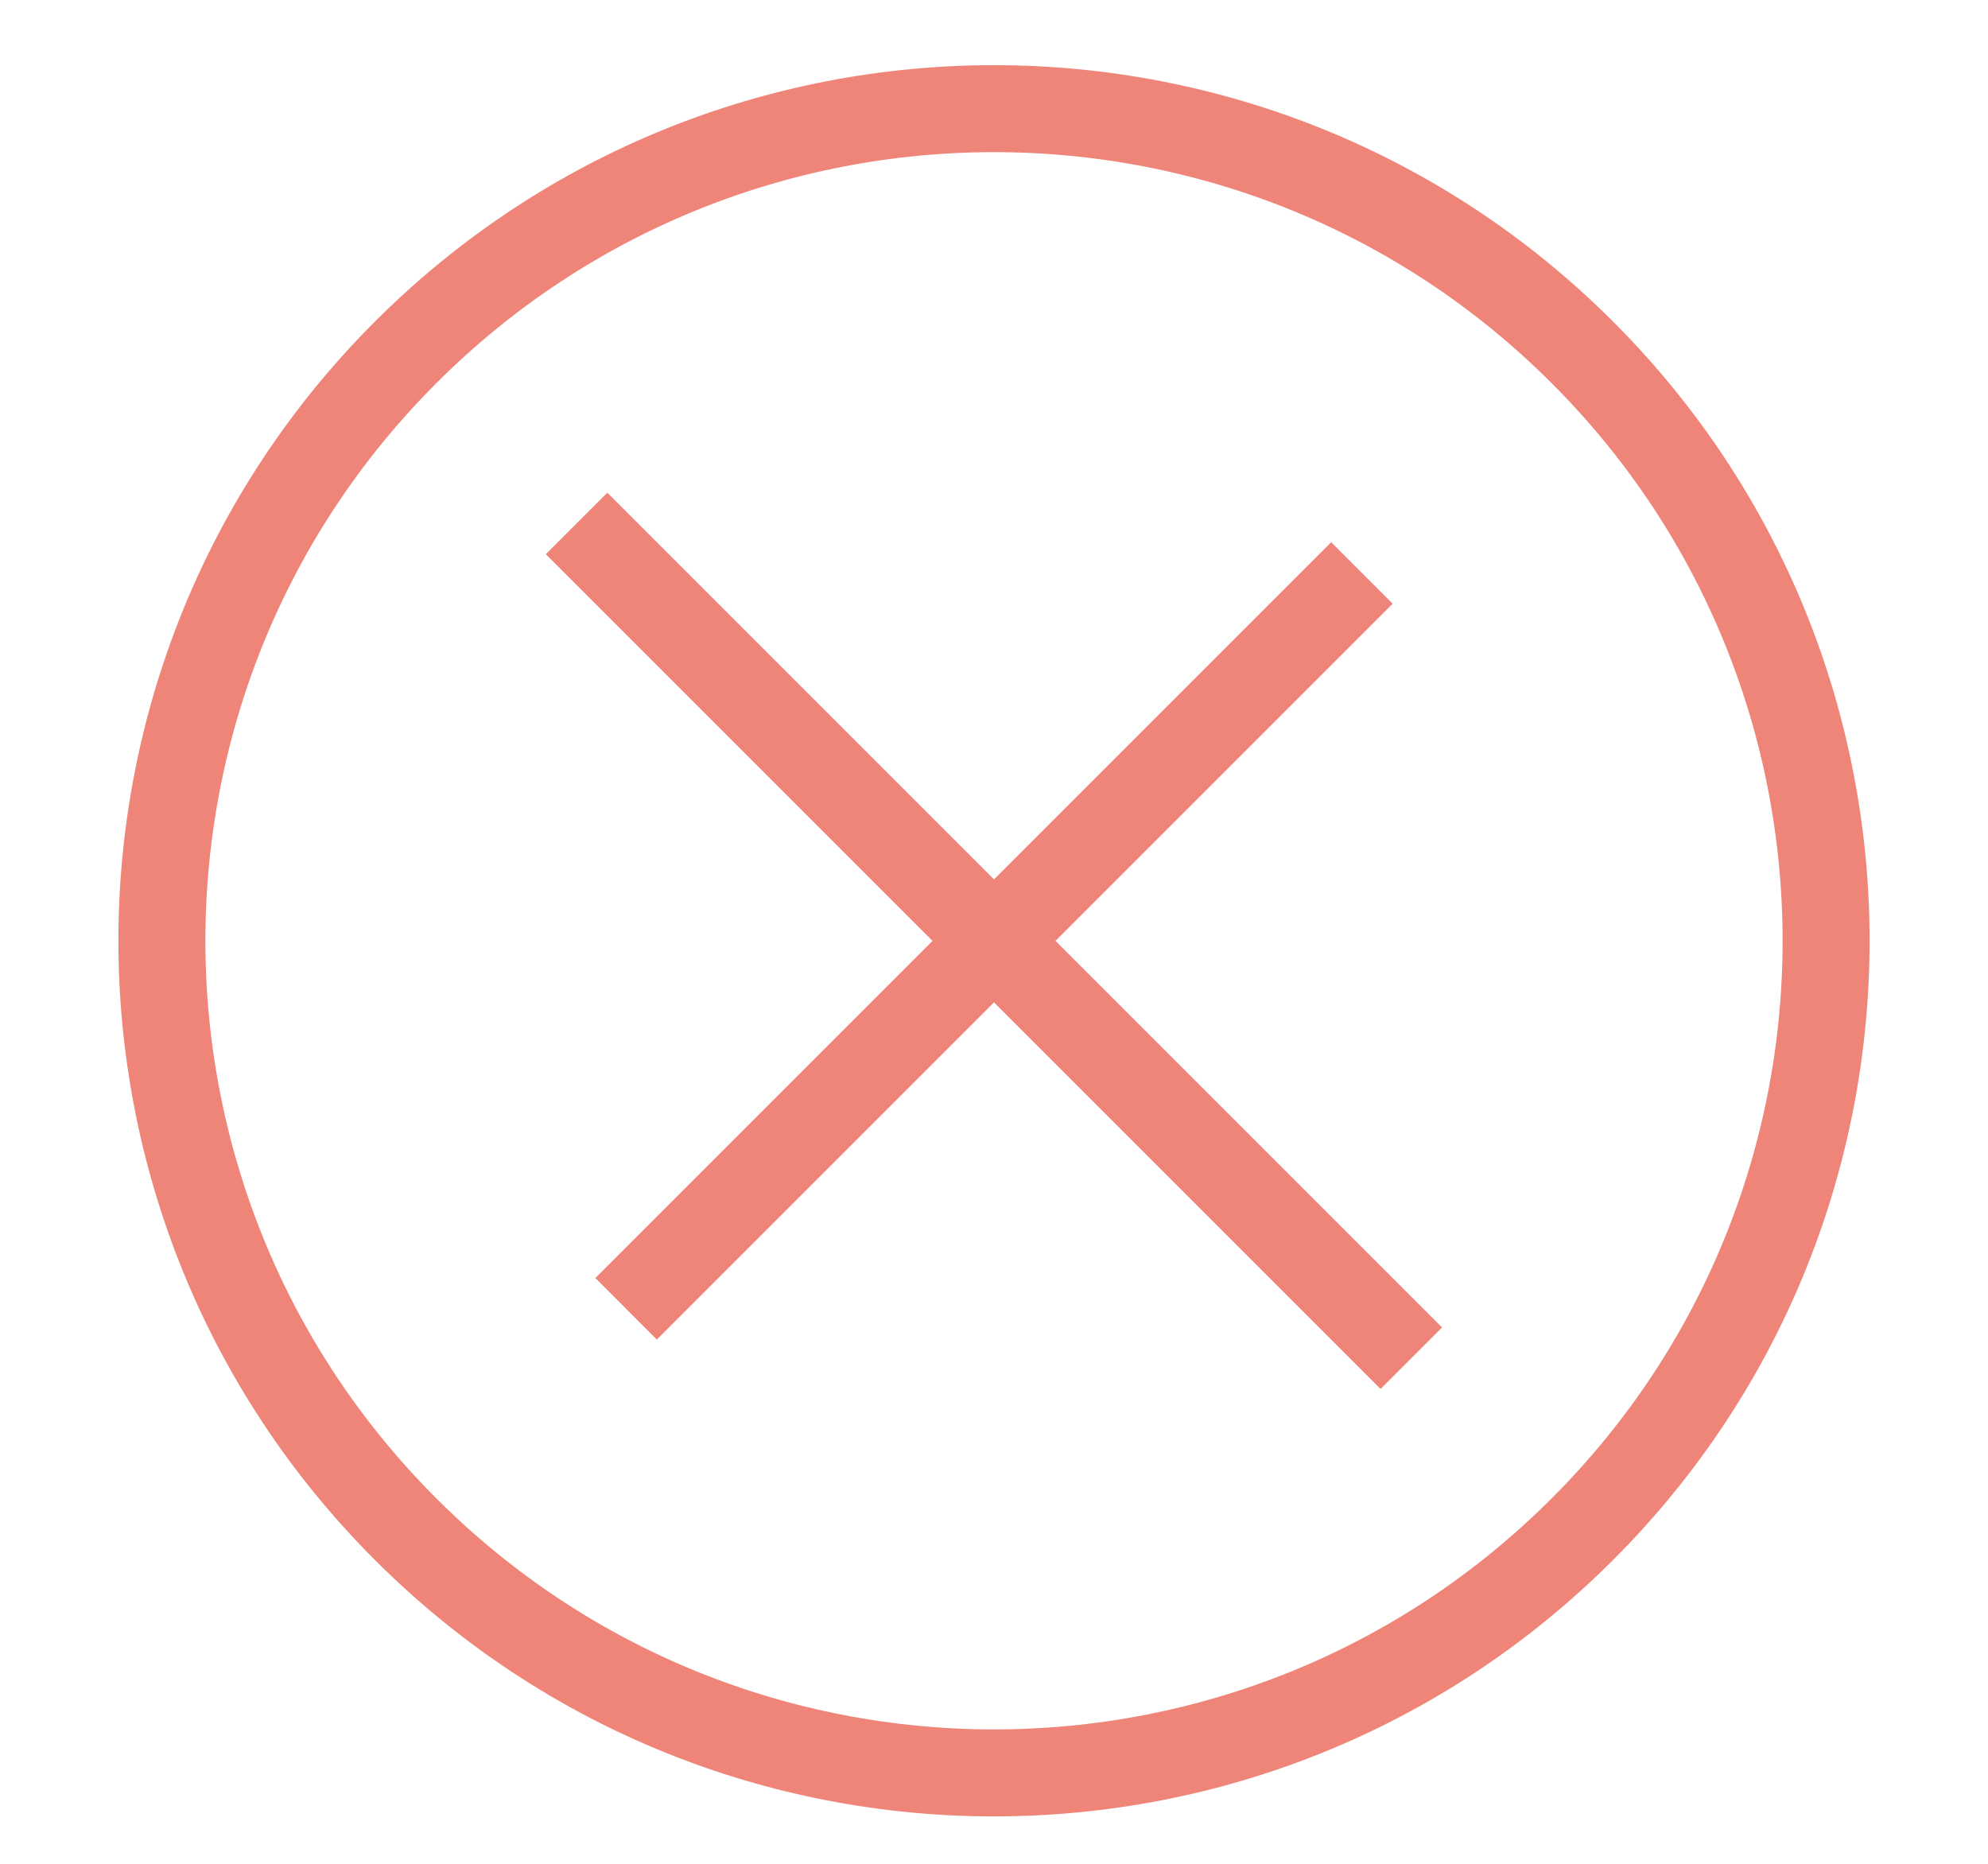
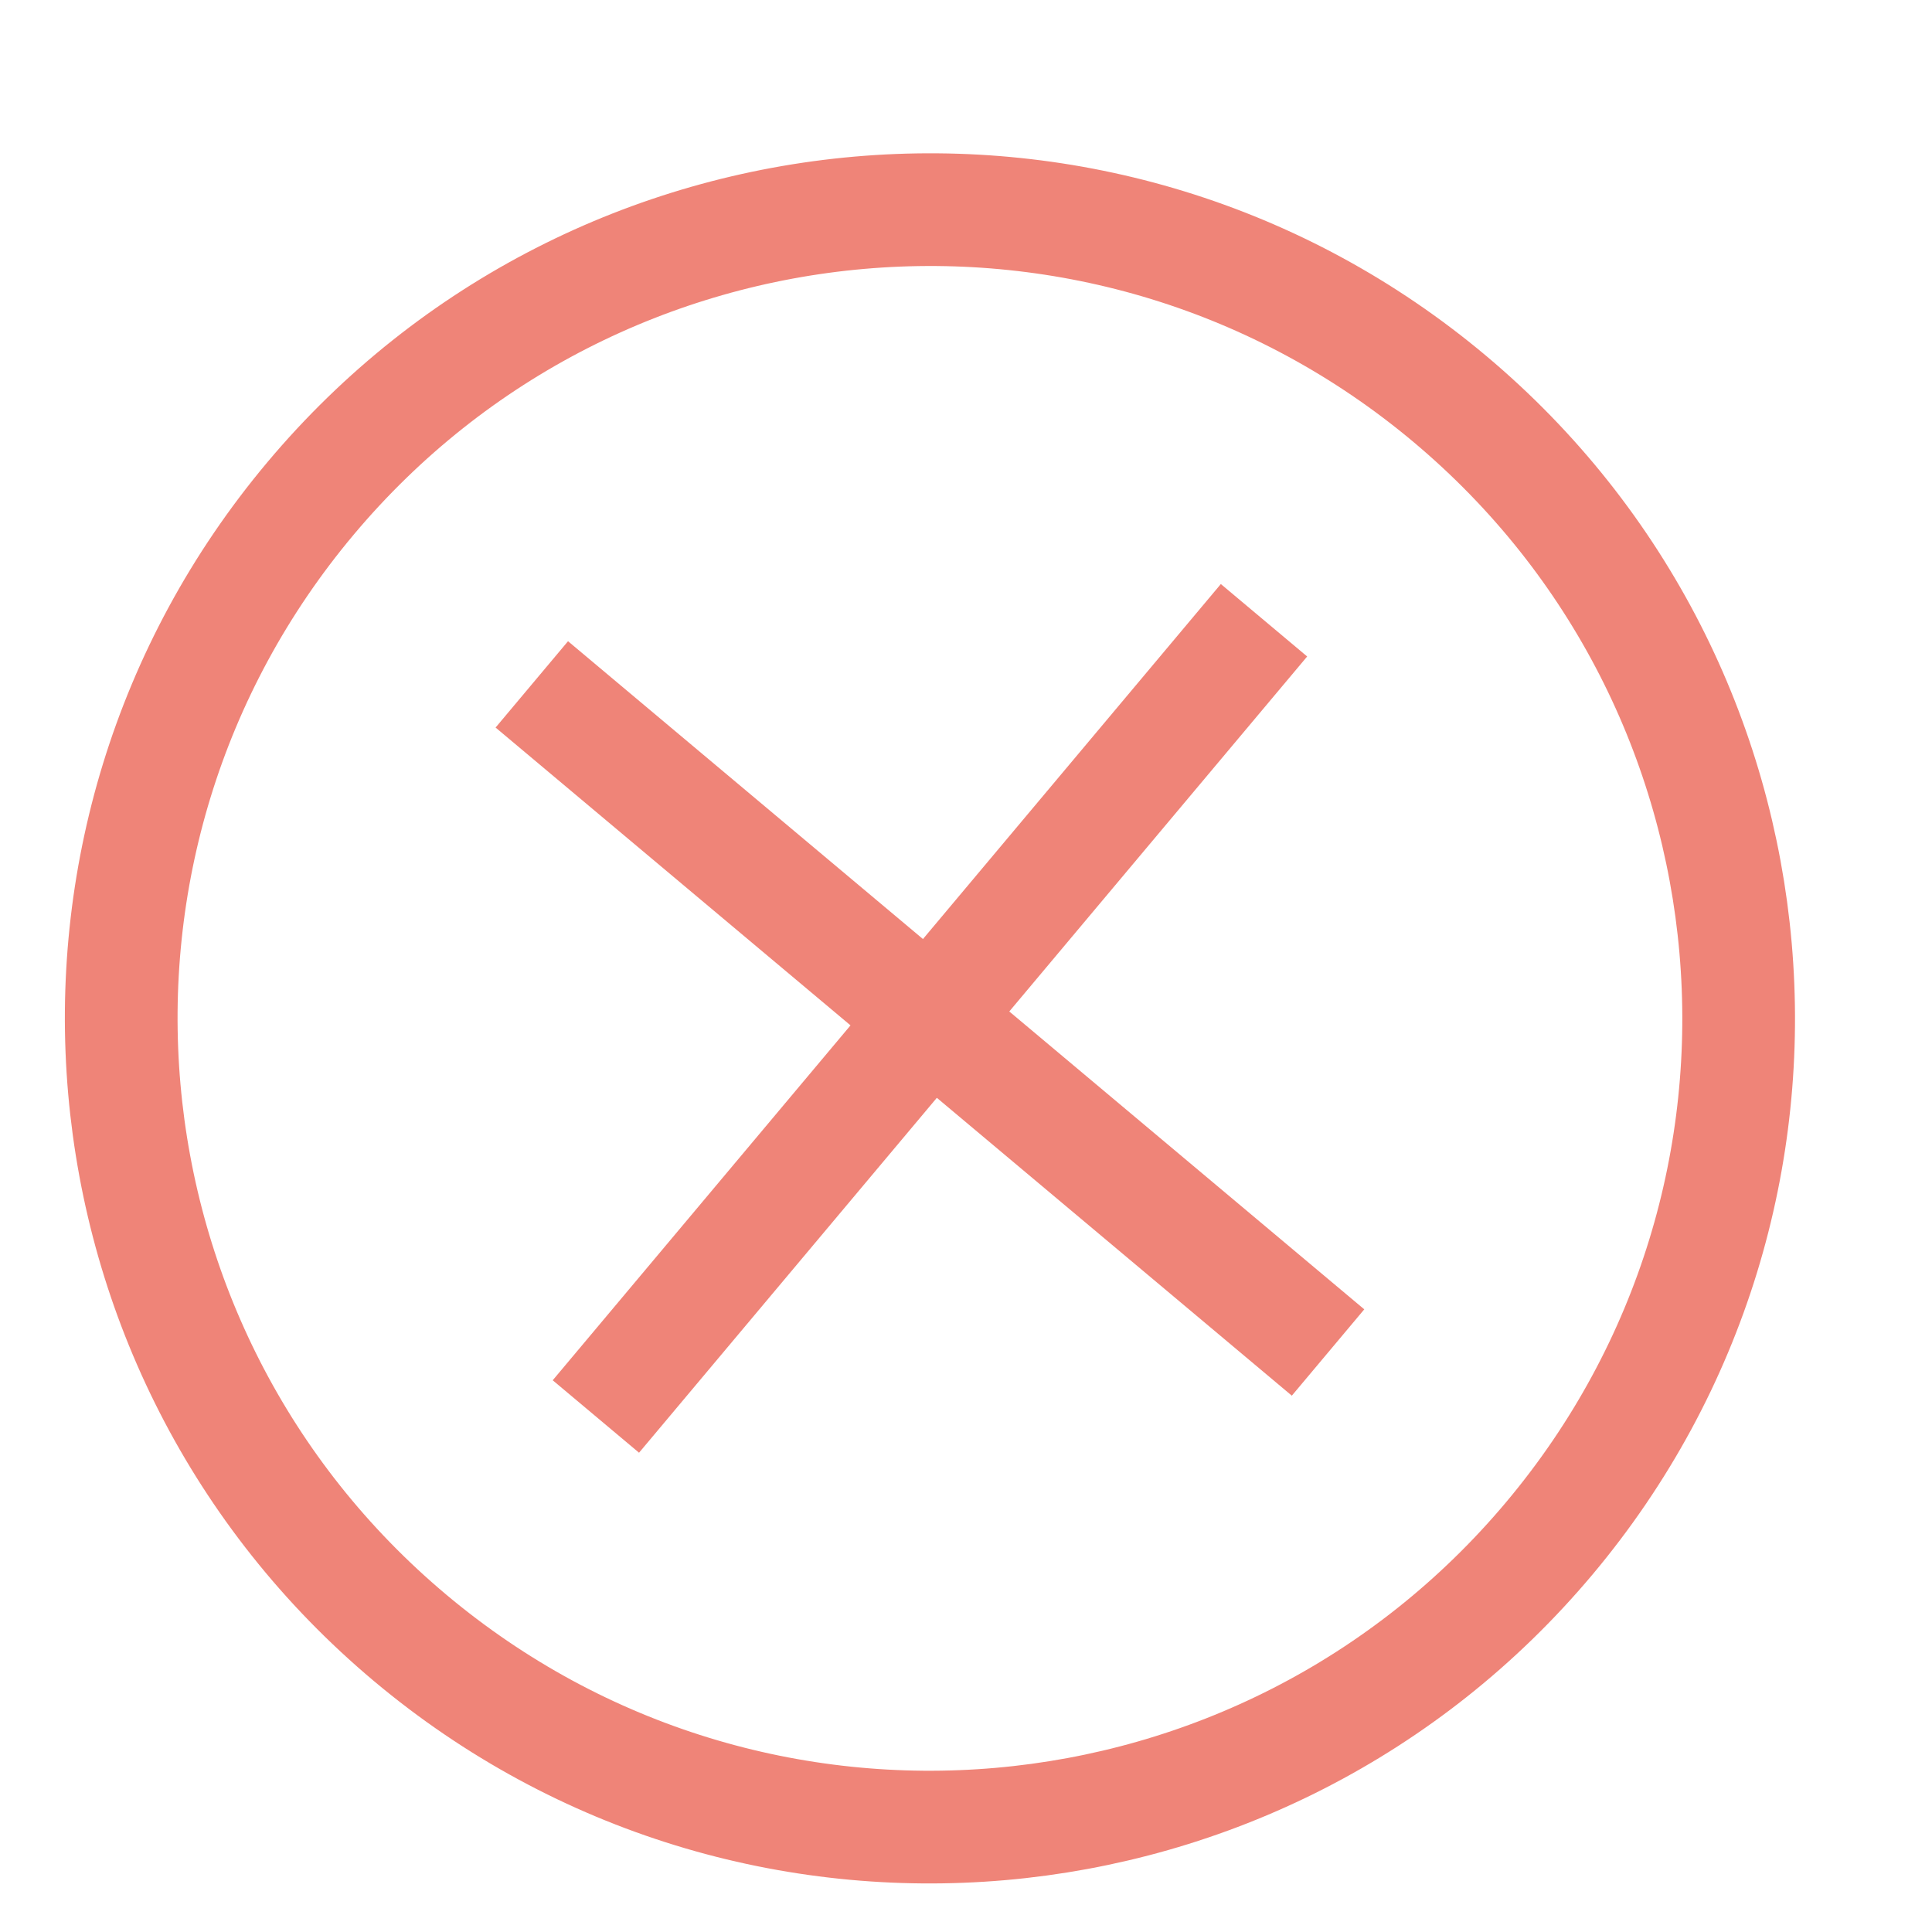
- <svg xmlns="http://www.w3.org/2000/svg" width="16px" height="15px" viewBox="0 0 16 15" version="1.1">
+ <svg xmlns="http://www.w3.org/2000/svg" width="12px" height="12px" viewBox="0 0 12 12" version="1.1">
  <g id="Page-1" stroke="none" stroke-width="1" fill="none" fill-rule="evenodd">
-     <g id="z" transform="translate(-94, -73)" stroke="#EF8478" stroke-width="0.7">
-       <g id="Group-2" transform="translate(102, 81) rotate(45) translate(-102, -81) translate(95, 74)">
-         <circle id="Oval" cx="6.697" cy="6.697" r="6.697" />
-         <g id="Group-3" transform="translate(1.554487, 2.038997)" stroke-linecap="square">
-           <path d="M5.143,0.821 L5.143,8.496" id="Line" />
-           <path d="M5.143,0.258 L5.143,9.059" id="Line-Copy" transform="translate(5.142749, 4.658239) rotate(90) translate(-5.142749, -4.658239) " />
-         </g>
+     <g id="z" transform="translate(-4, -1)" stroke="#EF8478" stroke-width="0.7">
+       <g id="switch" transform="translate(9.5, 7.618483) rotate(40) translate(-9.5, -7.618483) translate(4, 2.118483)">
+         <circle id="Oval" cx="5.523" cy="5.098" r="5.023" />
+         <path d="M5.523,2.22 L5.523,7.976" id="Line" stroke-linecap="square" />
+         <path d="M5.523,2.22 L5.523,7.976" id="Line" stroke-linecap="square" transform="translate(5.522927, 5.098306) rotate(90) translate(-5.522927, -5.098306) " />
      </g>
    </g>
  </g>
</svg>
